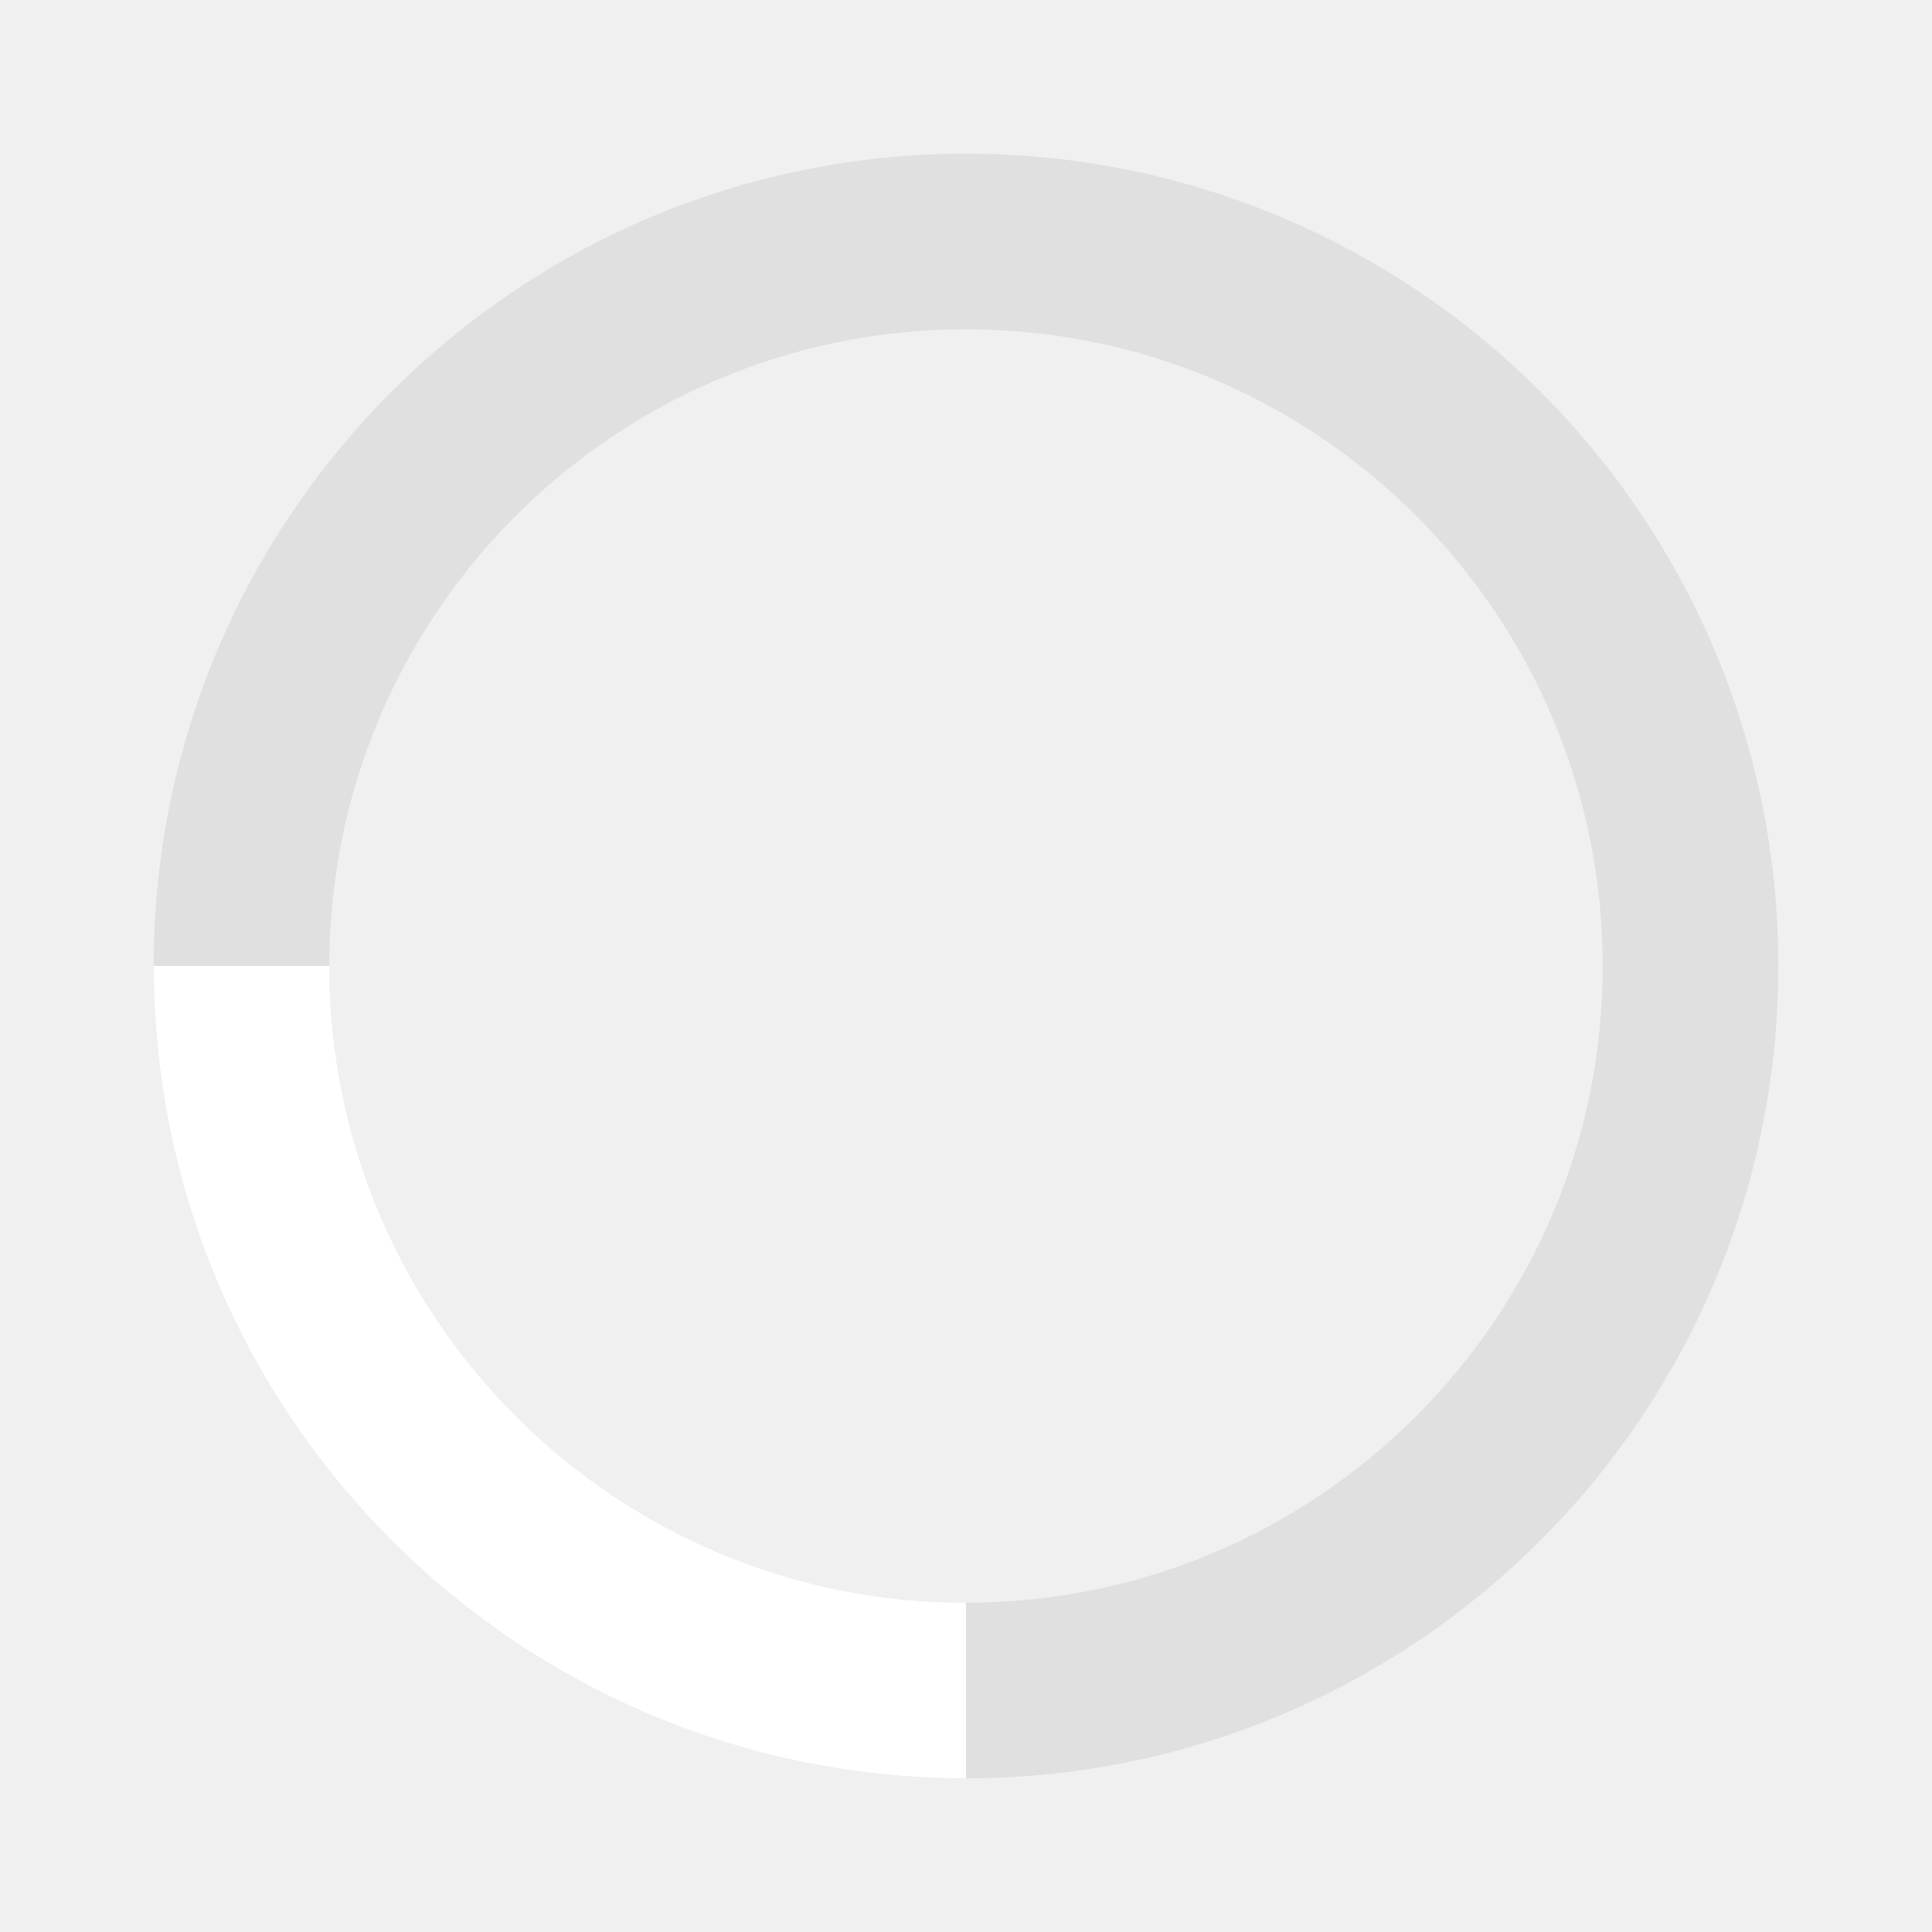
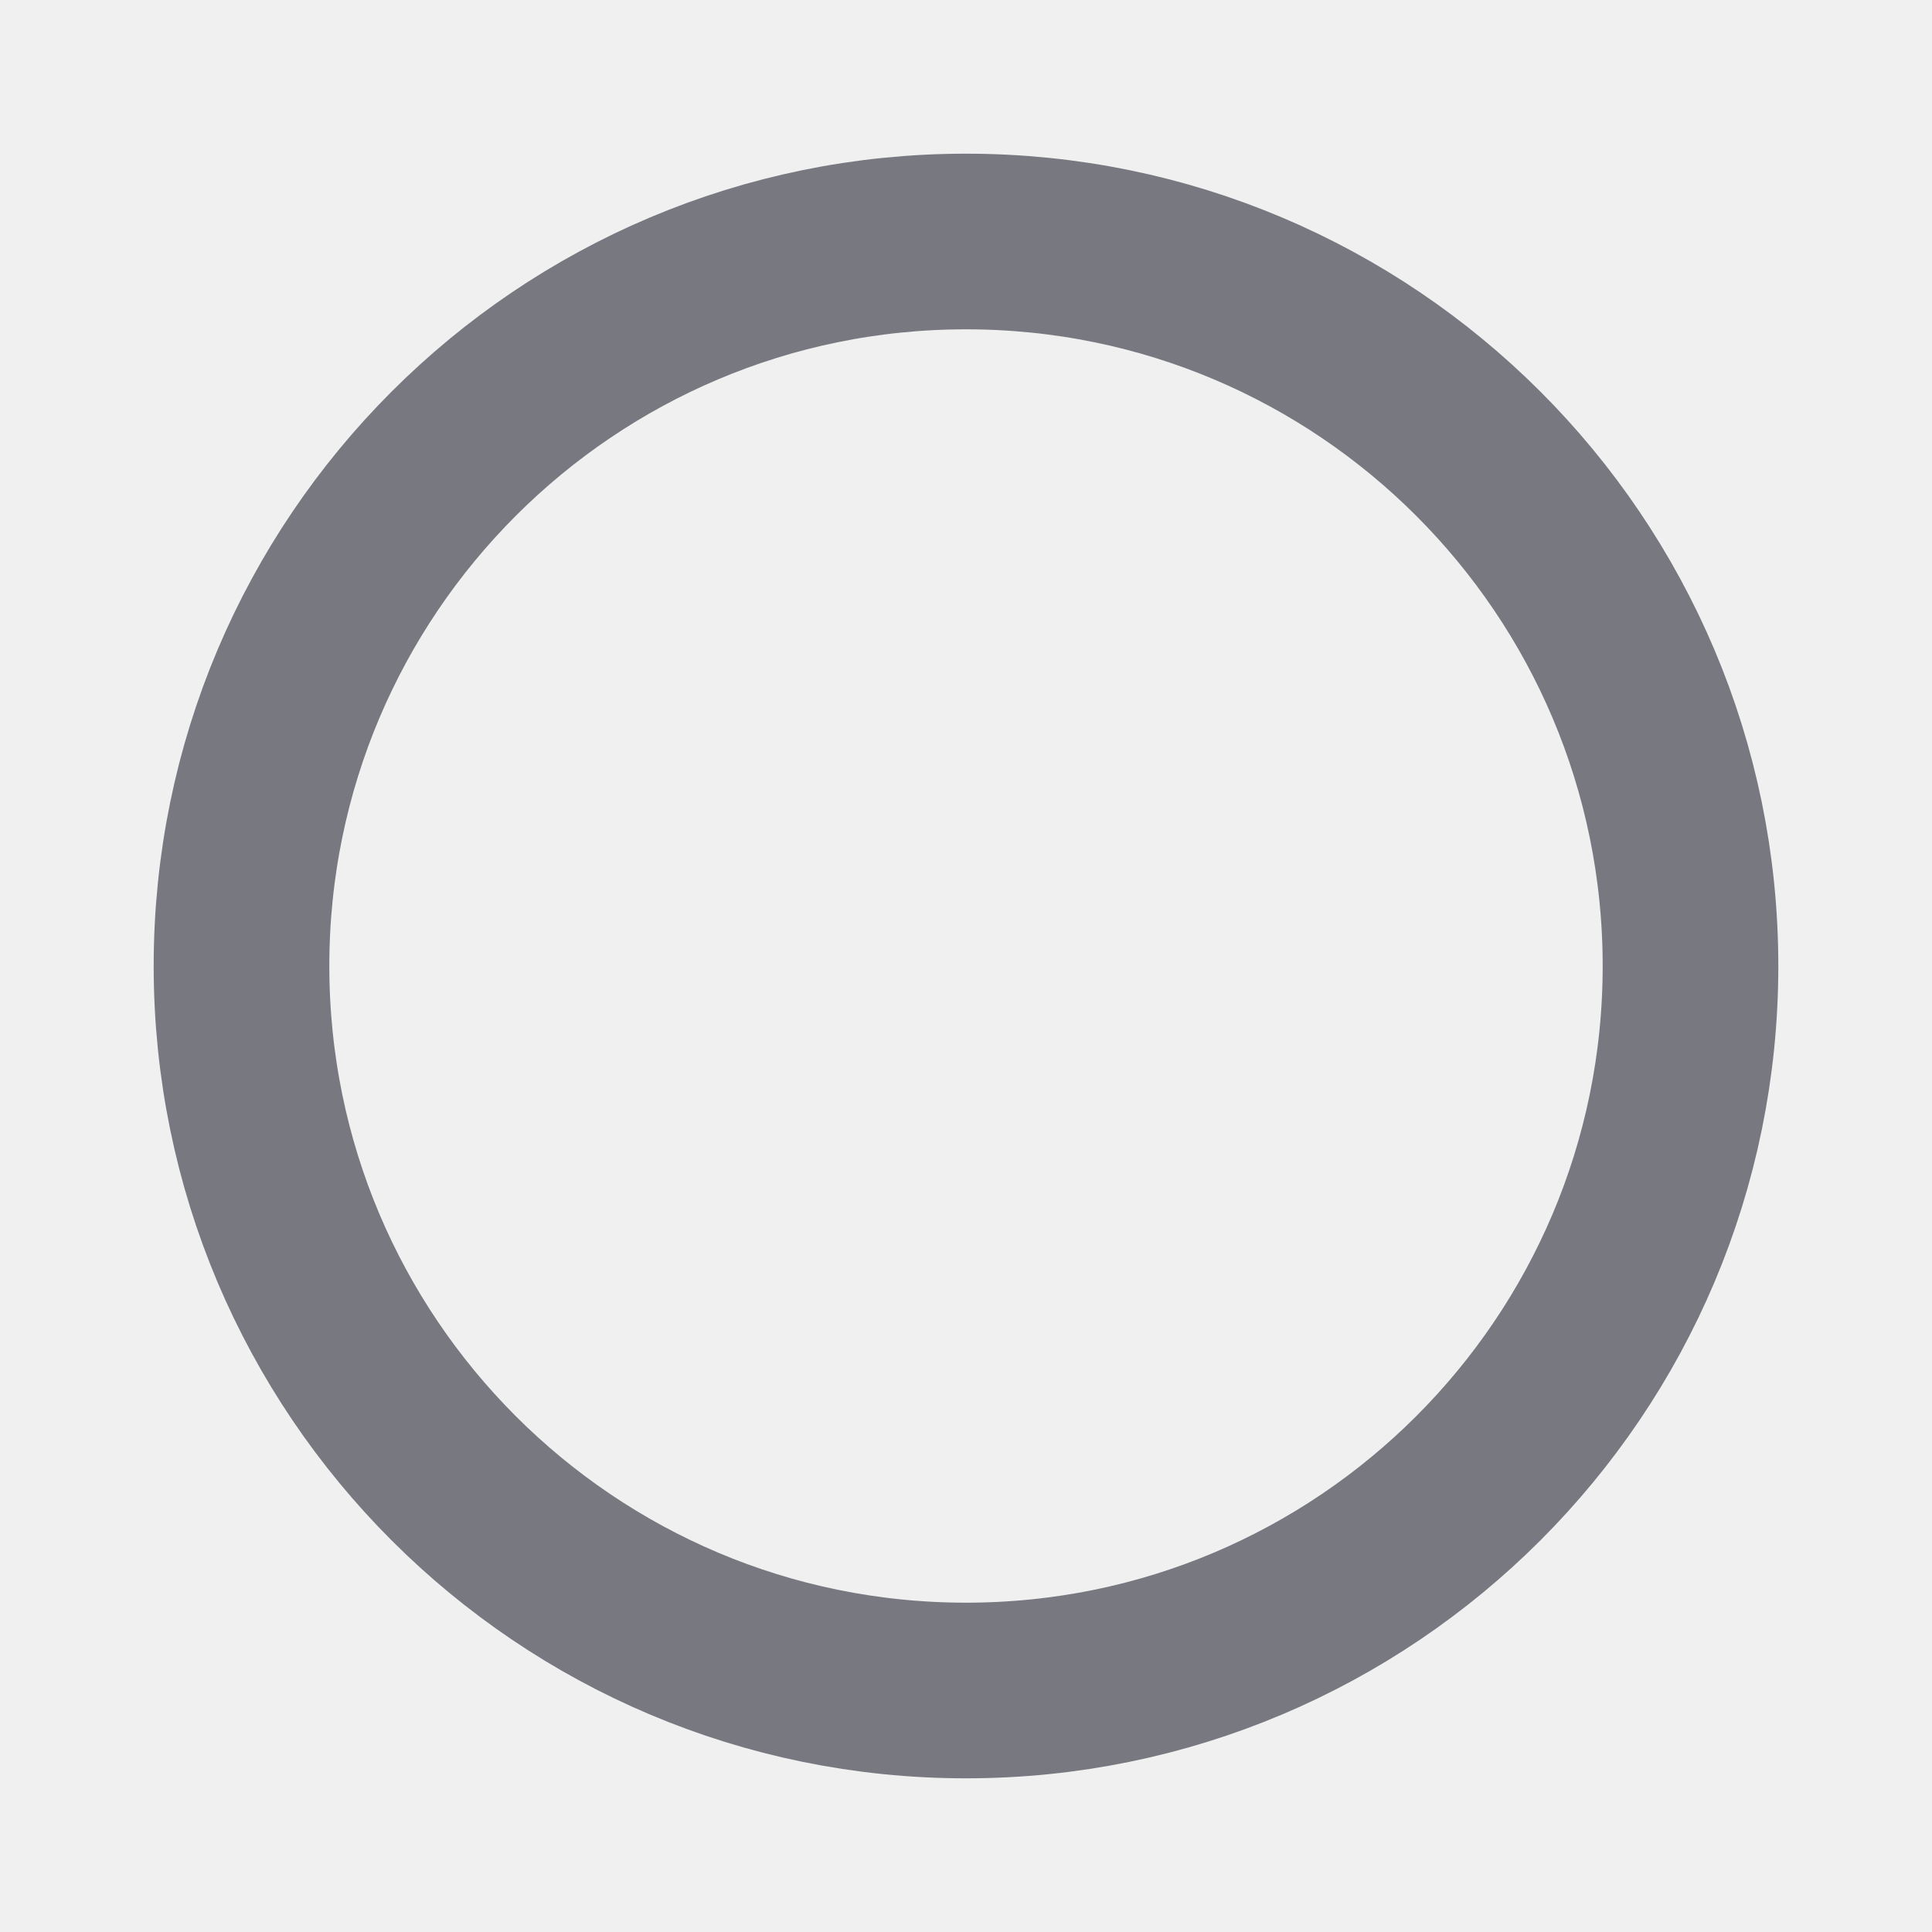
<svg xmlns="http://www.w3.org/2000/svg" width="22" height="22" viewBox="0 0 22 22" fill="none">
-   <circle opacity="0.5" cx="11" cy="11" r="8.25" stroke="#CFCFCF" stroke-width="2" />
-   <path d="M11 19.25C6.444 19.25 2.75 15.556 2.75 11" stroke="white" stroke-width="2" />
+   <circle opacity="0.5" cx="11" cy="11" r="8.25" stroke="#001" stroke-width="2" />
+   <path d="M11 19.25C6.444 19.25 2.75 15.556 2.75 11" stroke="001" stroke-width="2" />
</svg>
